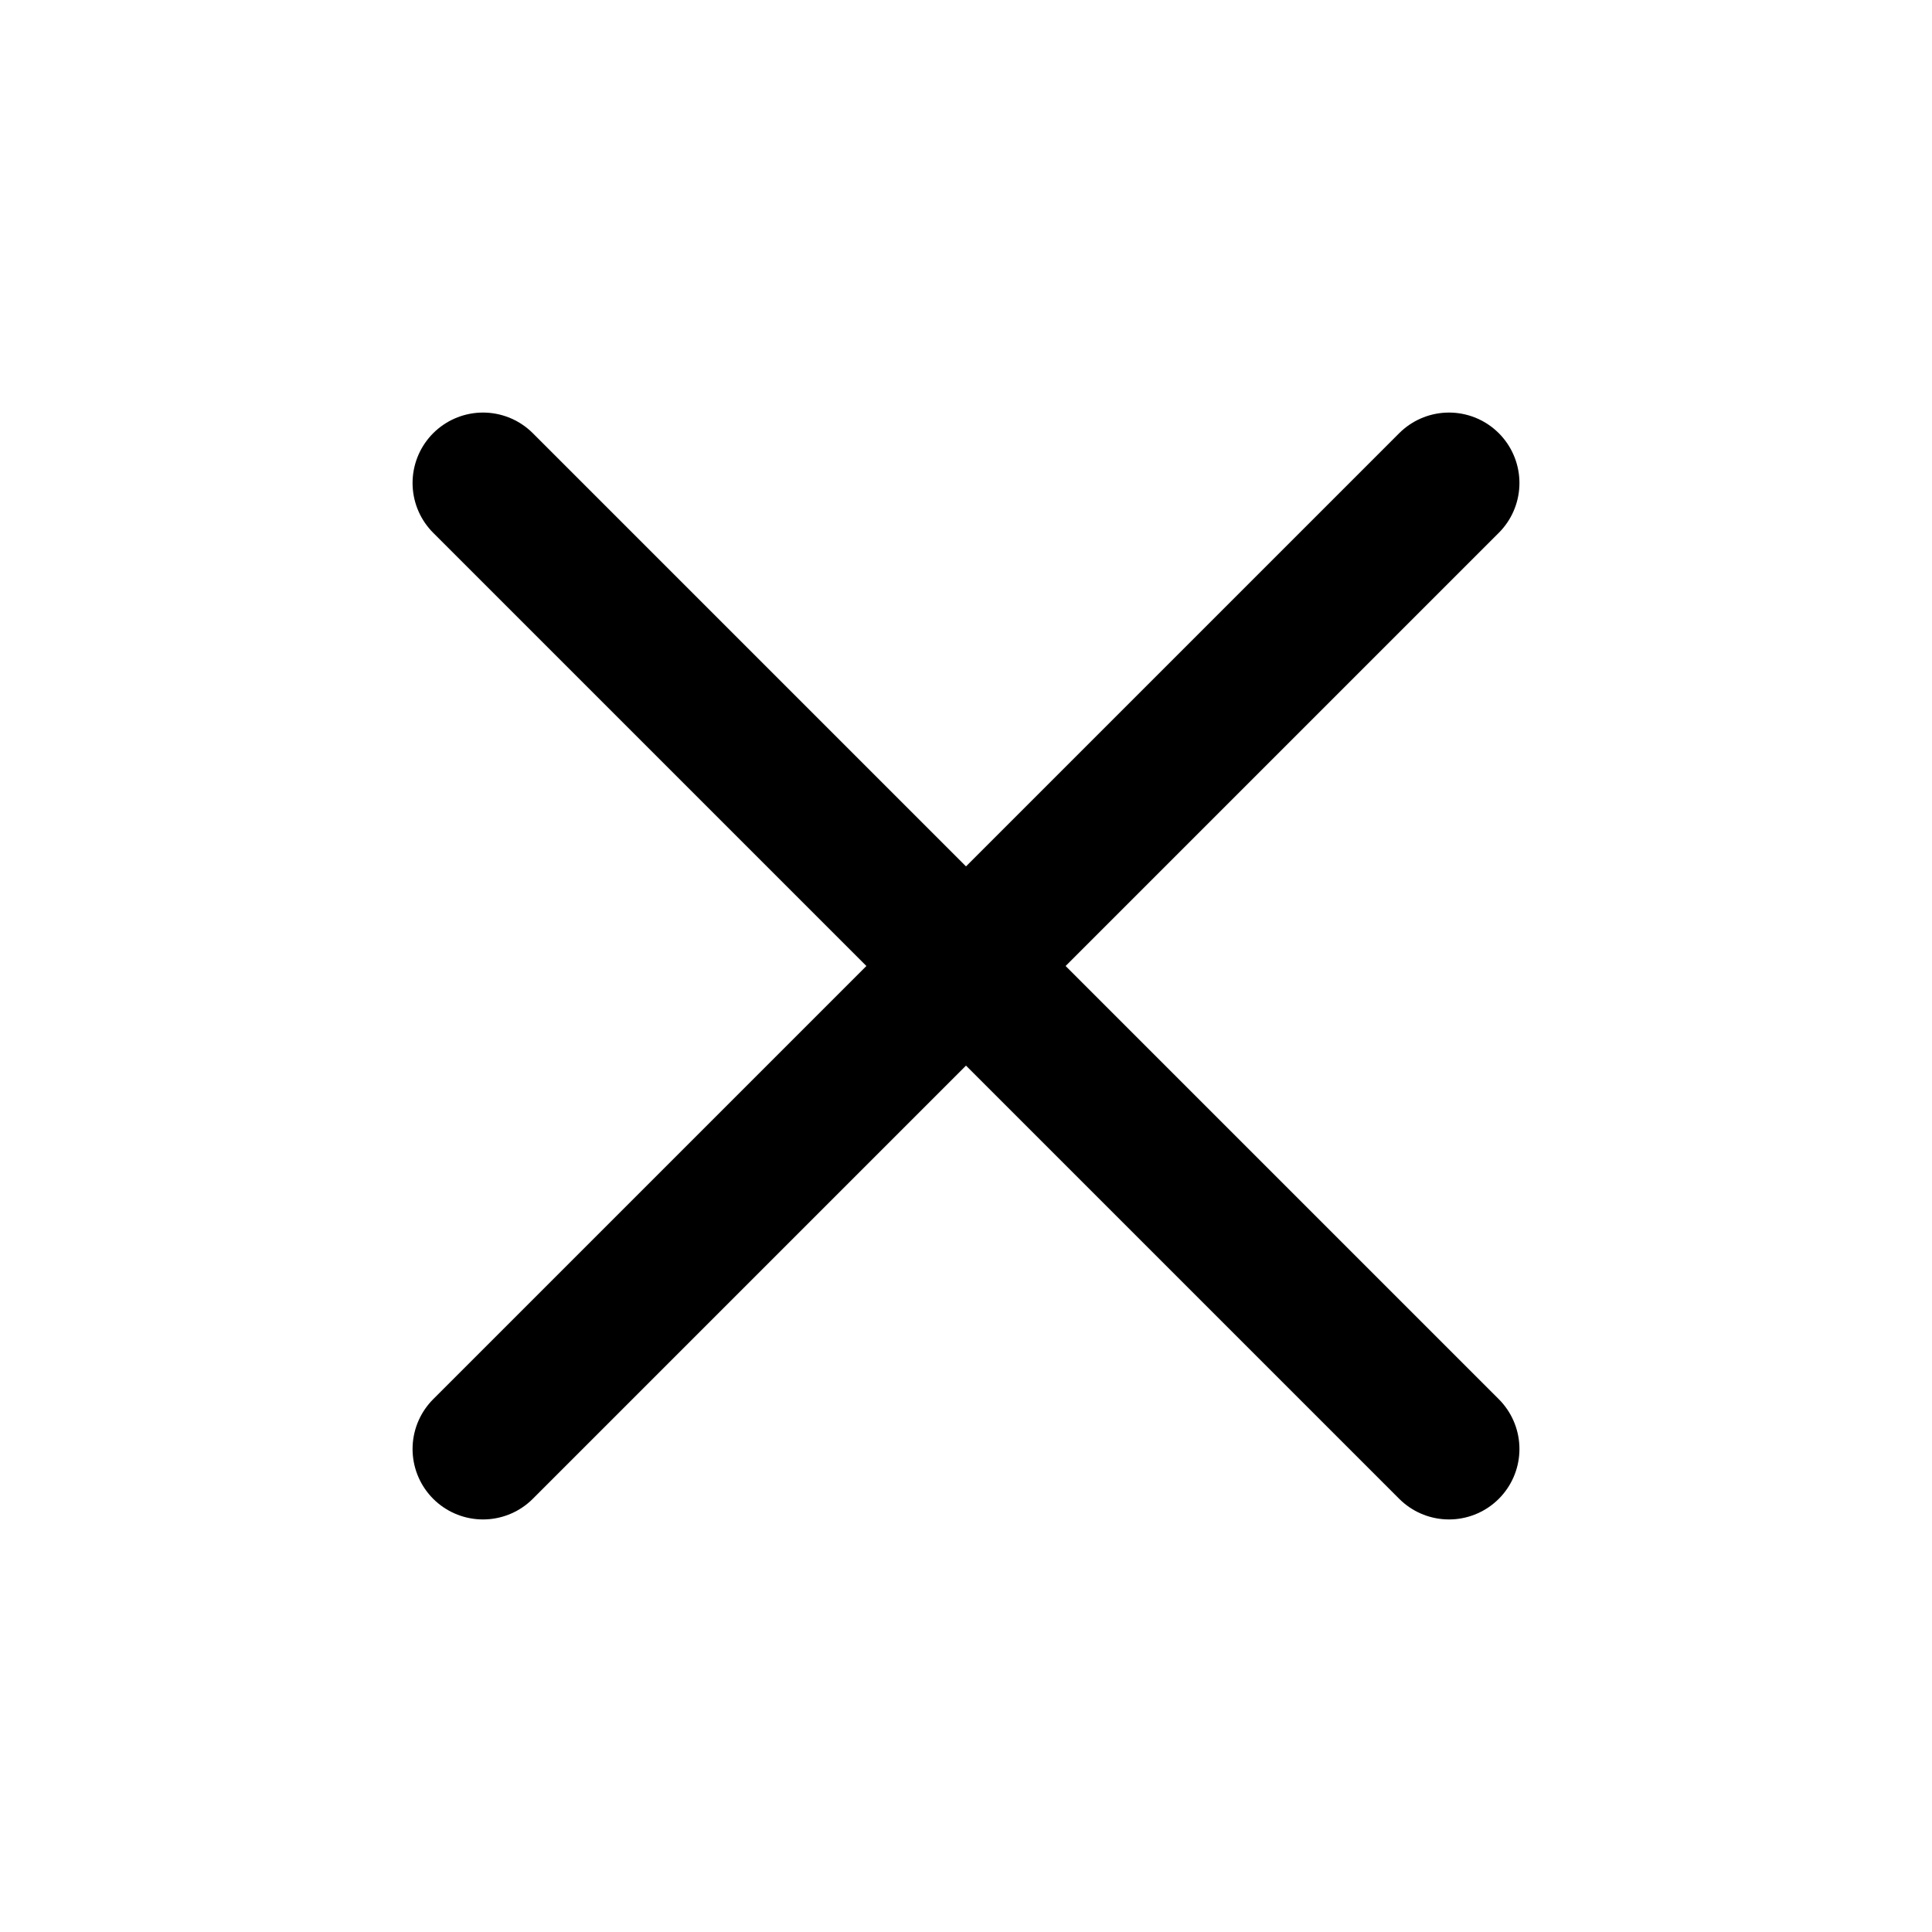
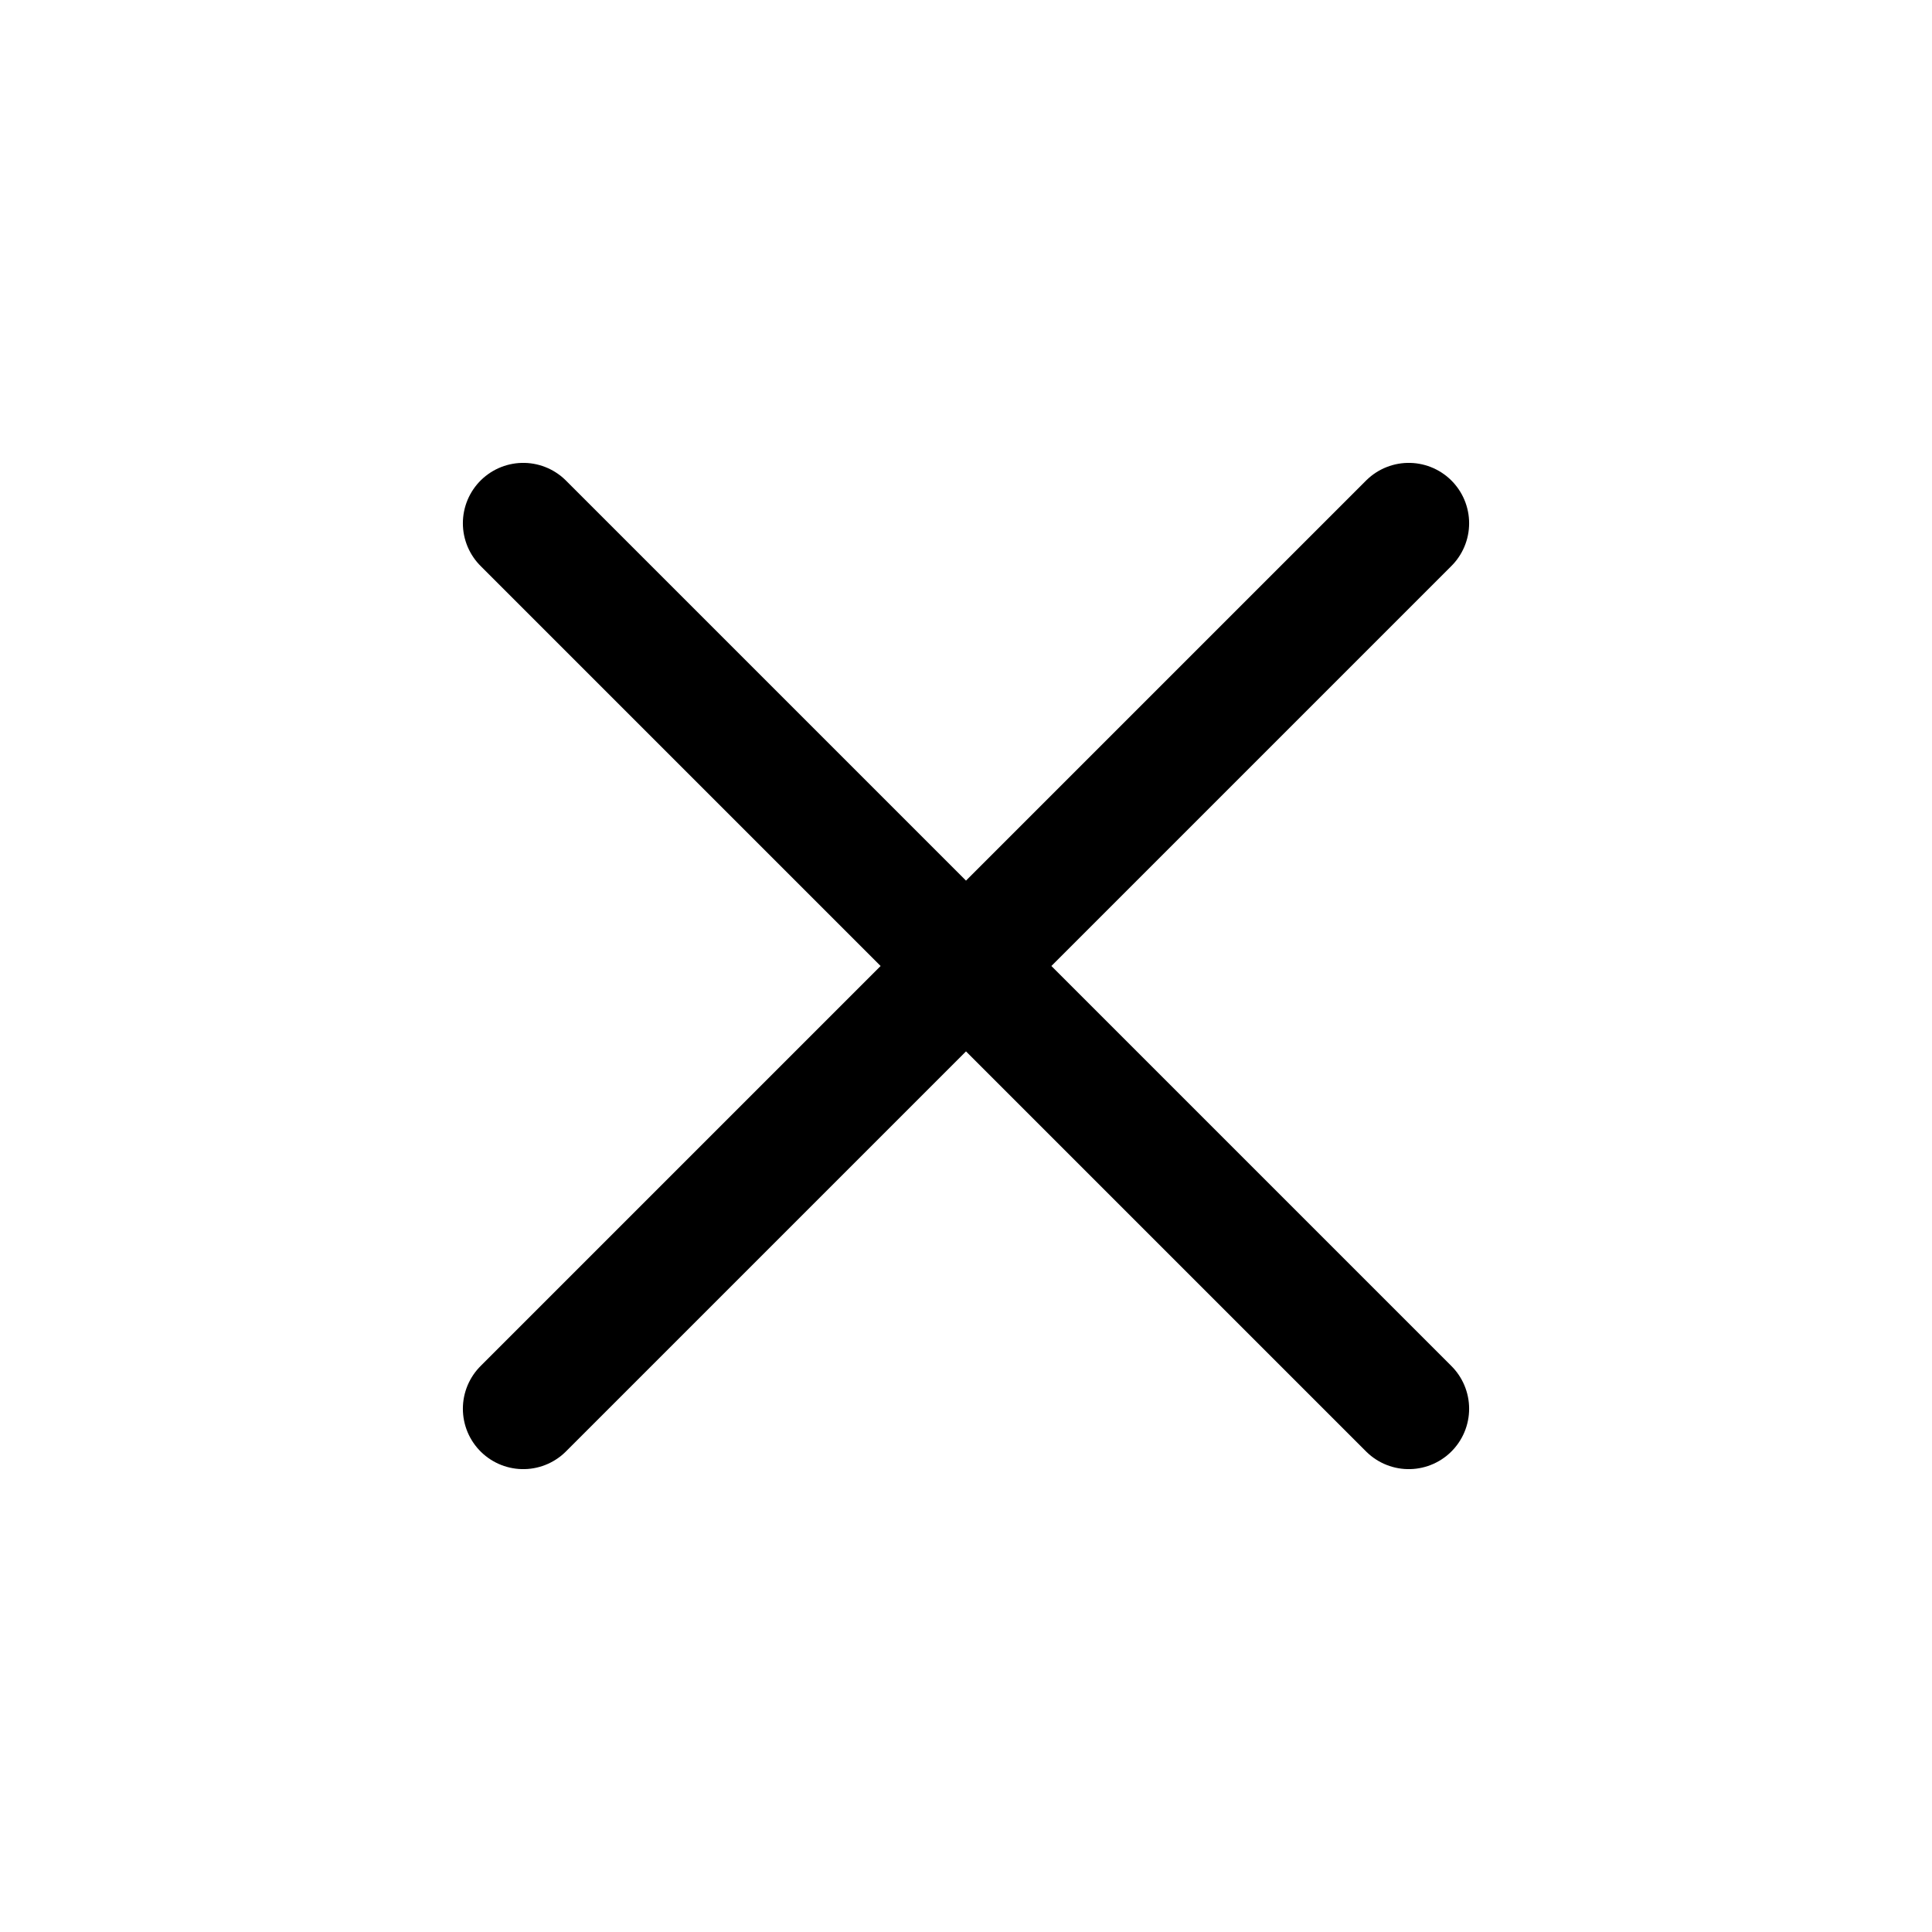
- <svg xmlns="http://www.w3.org/2000/svg" width="24" height="24" viewBox="0 0 24 24" fill="none" stroke="currentColor" stroke-width="1.75" stroke-linecap="round" stroke-linejoin="round">
-   <path d="M18 6 6 18" />
-   <path d="m6 6 12 12" />
+ <svg xmlns="http://www.w3.org/2000/svg" width="1em" height="1em" viewBox="0 0 24 24" fill="none">
+   <path d="M6.5 6.5L17.5 17.5M17.5 6.5L6.5 17.5" stroke="currentColor" stroke-width="1.5" stroke-linecap="round" />
</svg>
